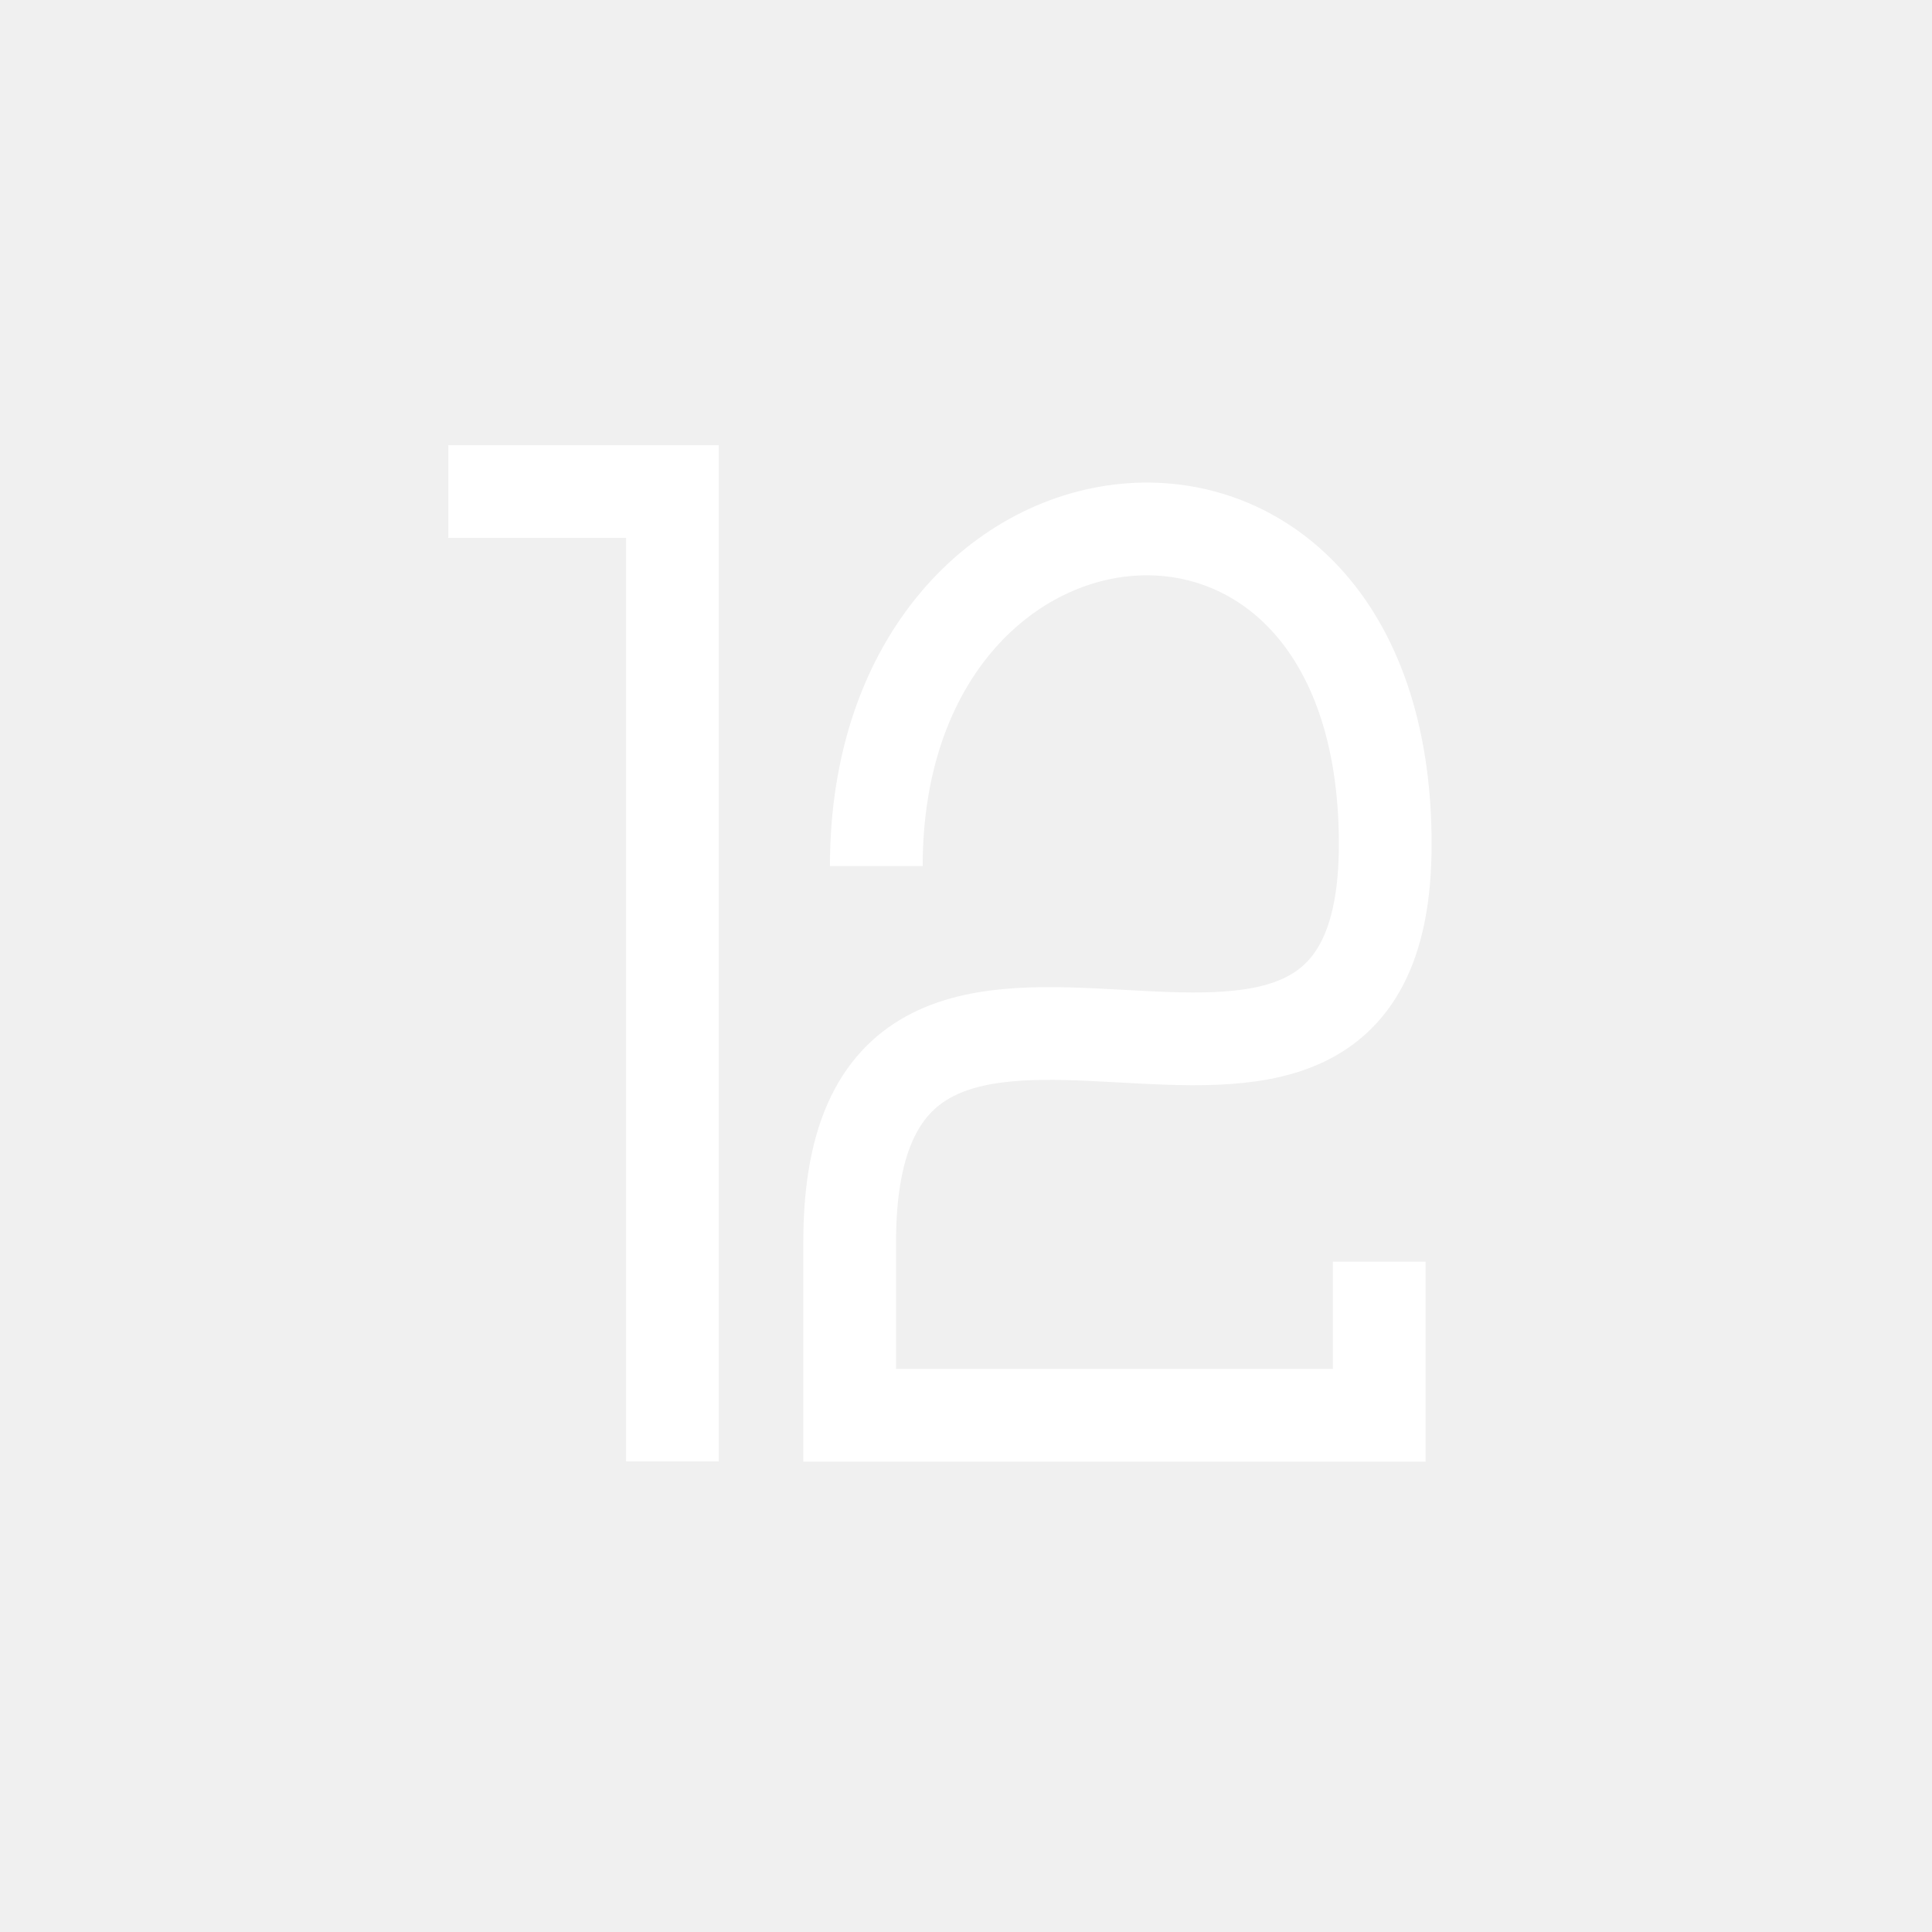
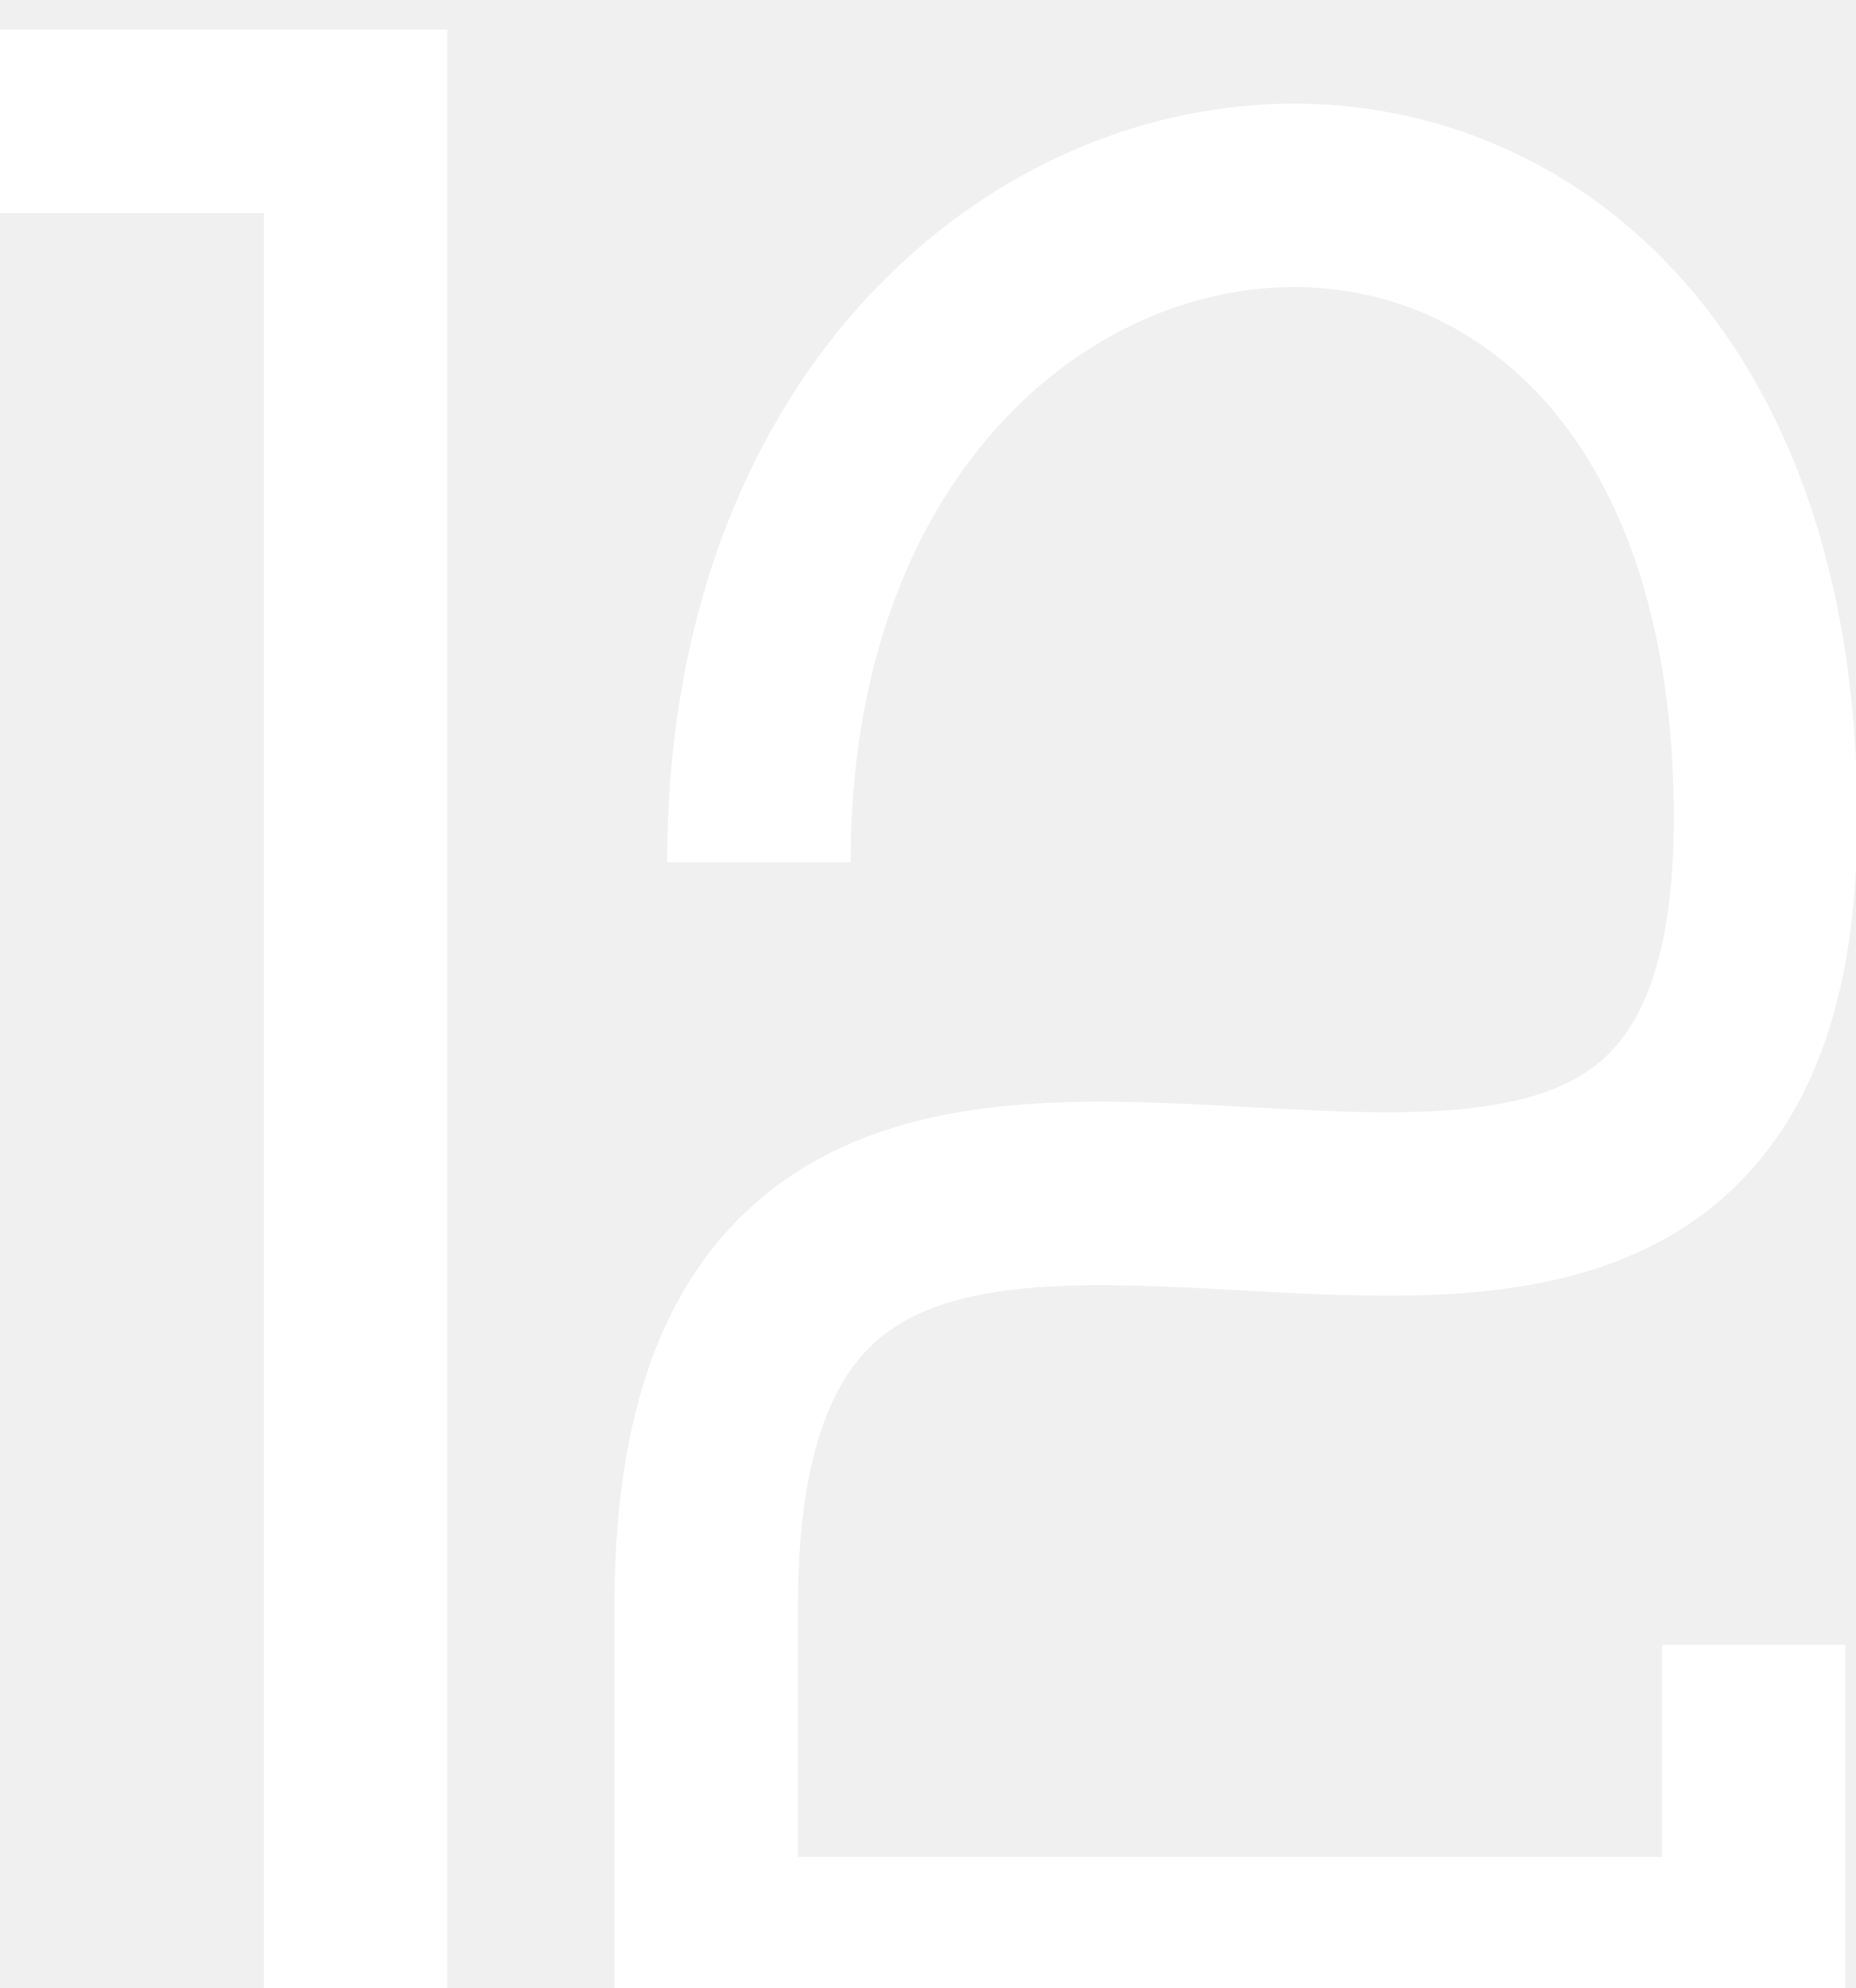
- <svg xmlns="http://www.w3.org/2000/svg" version="1.1" x="0px" y="0px" viewBox="0 0 1000 1000" style="enable-background:new 0 0 1000 1000;" xml:space="preserve">
+ <svg xmlns="http://www.w3.org/2000/svg" version="1.1" x="0px" y="0px" width="210" height="225" viewBox="255 240 485.52 485.52" style="enable-background:new 0 0 1000 1000;" xml:space="preserve">
  <style type="text/css">
	.st0{display:none;}
	.st1{display:inline;fill:url(#SVGID_1_);}
	.st2{fill:none;stroke:#FFFFFF;stroke-width:48;stroke-miterlimit:10;}
	.st3{display:inline;fill:none;stroke:#FFFFFF;stroke-width:48;stroke-miterlimit:10;}
</style>
  <g id="Layer_2" class="st0">
    <radialGradient id="SVGID_1_" cx="500.062" cy="500.434" r="895.056" gradientTransform="matrix(0.8052 0 0 0.4533 97.3736 273.1489)" gradientUnits="userSpaceOnUse">
      <stop offset="0" style="stop-color:#3EB1DD" />
      <stop offset="0.774" style="stop-color:#3D8BDD" />
    </radialGradient>
    <rect x="0" class="st1" width="1000" height="1000" />
  </g>
  <g id="Layer_14">
    <polyline class="st2" points="232.06,254.43 348.06,254.43 348.06,756.43  " />
    <path class="st2" d="M453.58,448.27c0-217.06,263.44-243.67,263.42-11.34c-0.02,216.15-277.21-20.07-277.21,205.93v89.68H713.9   v-79.49" />
  </g>
  <g id="Layer_3" class="st0">
    <polyline class="st3" points="292.06,254.43 408.06,254.43 408.06,756.43  " />
    <polyline class="st3" points="507,254 623,254 623,756  " />
  </g>
  <g id="Layer_1" class="st0">
    <polyline class="st3" points="136.06,253.43 252.06,253.43 252.06,755.43  " />
    <circle class="st3" cx="611.09" cy="492.34" r="212.76" />
  </g>
  <g id="Layer_13" class="st0">
    <circle class="st3" cx="498.96" cy="453.51" r="158.53" />
    <path class="st3" d="M682.33,453.51c0,254.58-28.43,289.8-198.39,282.41" />
  </g>
  <g id="Layer_12" class="st0">
    <circle class="st3" cx="500.44" cy="606.06" r="129.56" />
    <circle class="st3" cx="498.25" cy="369.36" r="89.15" />
  </g>
  <g id="Layer_11" class="st0">
    <path class="st3" d="M305.12,348.22V261h390.47v127.96c-329.35,0-373.49,44.67-373.49,350.43h101.86" />
  </g>
  <g id="Layer_5" class="st0">
    <circle class="st3" cx="494.26" cy="546.28" r="158.53" />
    <path class="st3" d="M310.89,546.28c0-254.58,28.43-289.8,198.39-282.41" />
  </g>
  <g id="Layer_6" class="st0">
    <path class="st3" d="M544.29,261.99c0,0-105,0.26-153,0.26v121.71c398.05-1.4,422,379.03-0.58,351.81l-0.42-72.77" />
  </g>
  <g id="Layer_10" class="st0">
    <line class="st3" x1="577.59" y1="383.5" x2="577.59" y2="763.78" />
    <path class="st3" d="M480.5,234.75C480.5,412,474.52,474,331.11,474v82.18H699" />
  </g>
  <g id="Layer_7" class="st0">
    <path class="st3" d="M323.49,295.99h72.8c81.85,0,148.2,66.35,148.2,148.2v55.9" />
    <path class="st3" d="M352.89,496.59h227.5c63.9,0,115.7,51.8,115.7,115.7s-51.8,115.7-115.7,115.7h-208" />
  </g>
  <g id="Layer_8" class="st0">
    <path class="st3" d="M393.58,441.7c0-217.06,263.44-243.67,263.42-11.34c-0.02,216.15-277.21-20.07-277.21,205.93v89.68H653.9   v-79.49" />
  </g>
  <g id="Layer_9" class="st0">
    <polyline class="st3" points="408,254 524,254 524,756  " />
  </g>
  <g id="Layer_4" class="st0">
    <circle class="st3" cx="496.76" cy="496.86" r="212.76" />
  </g>
</svg>
